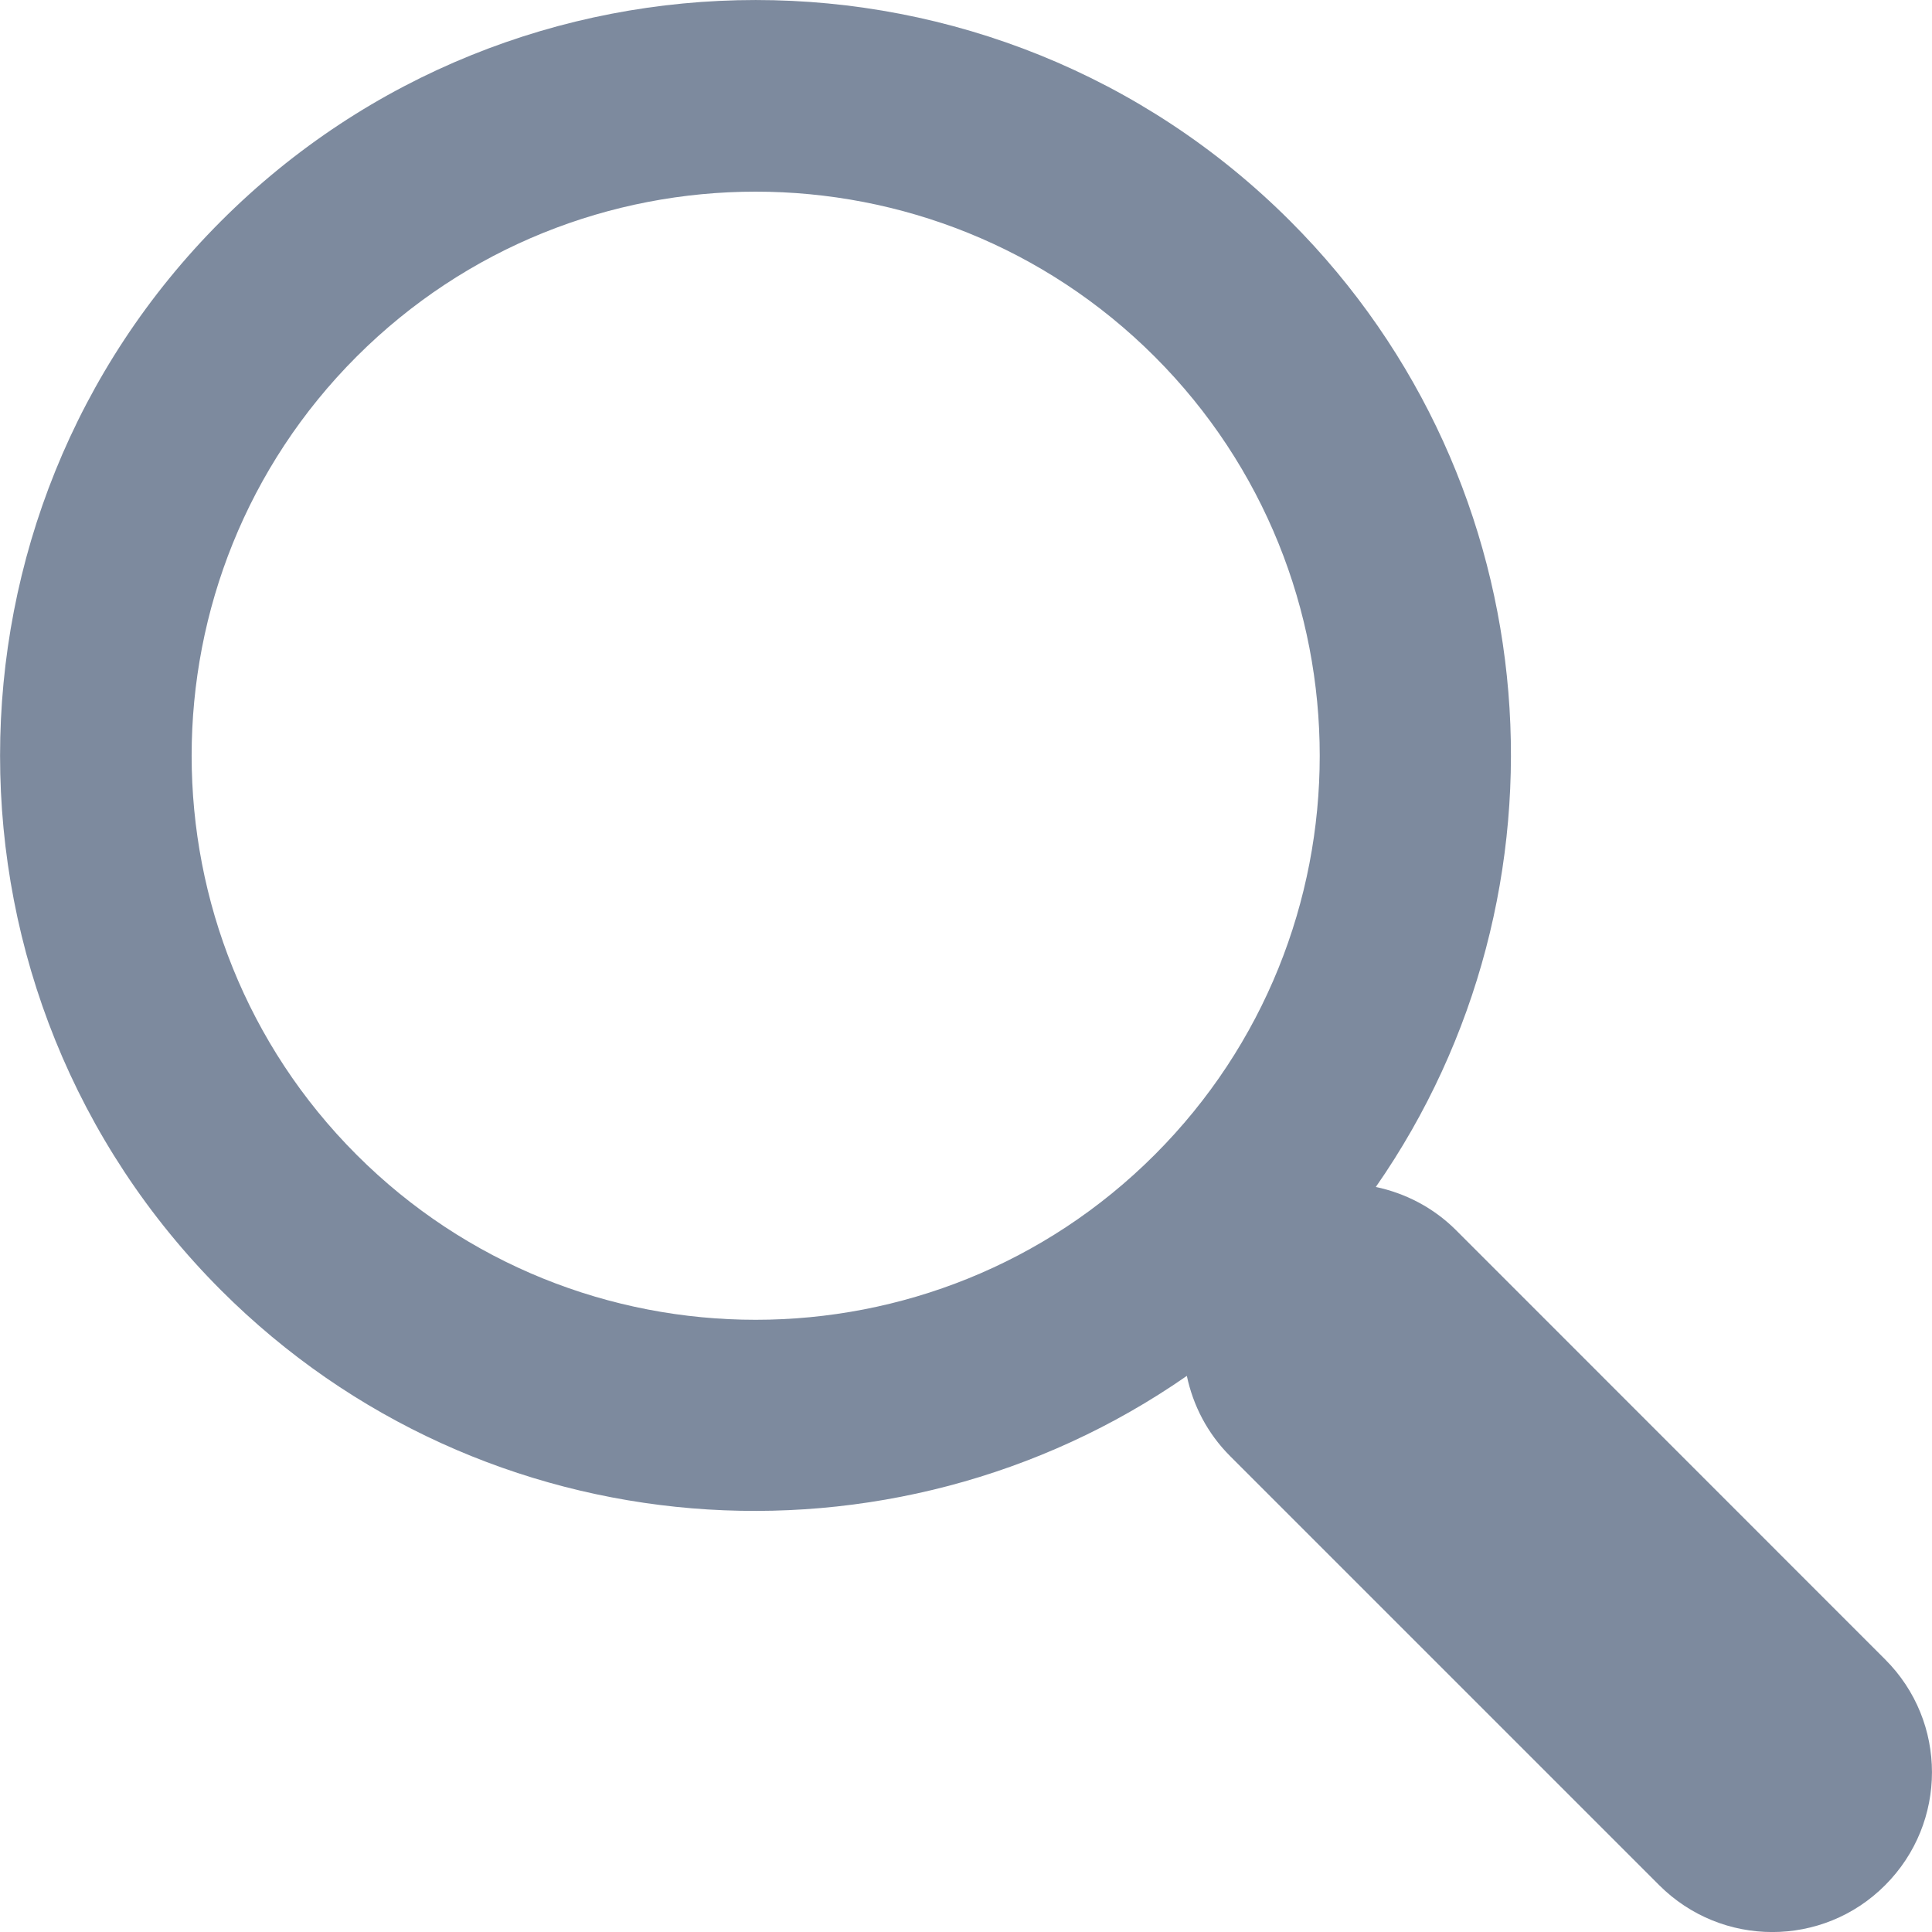
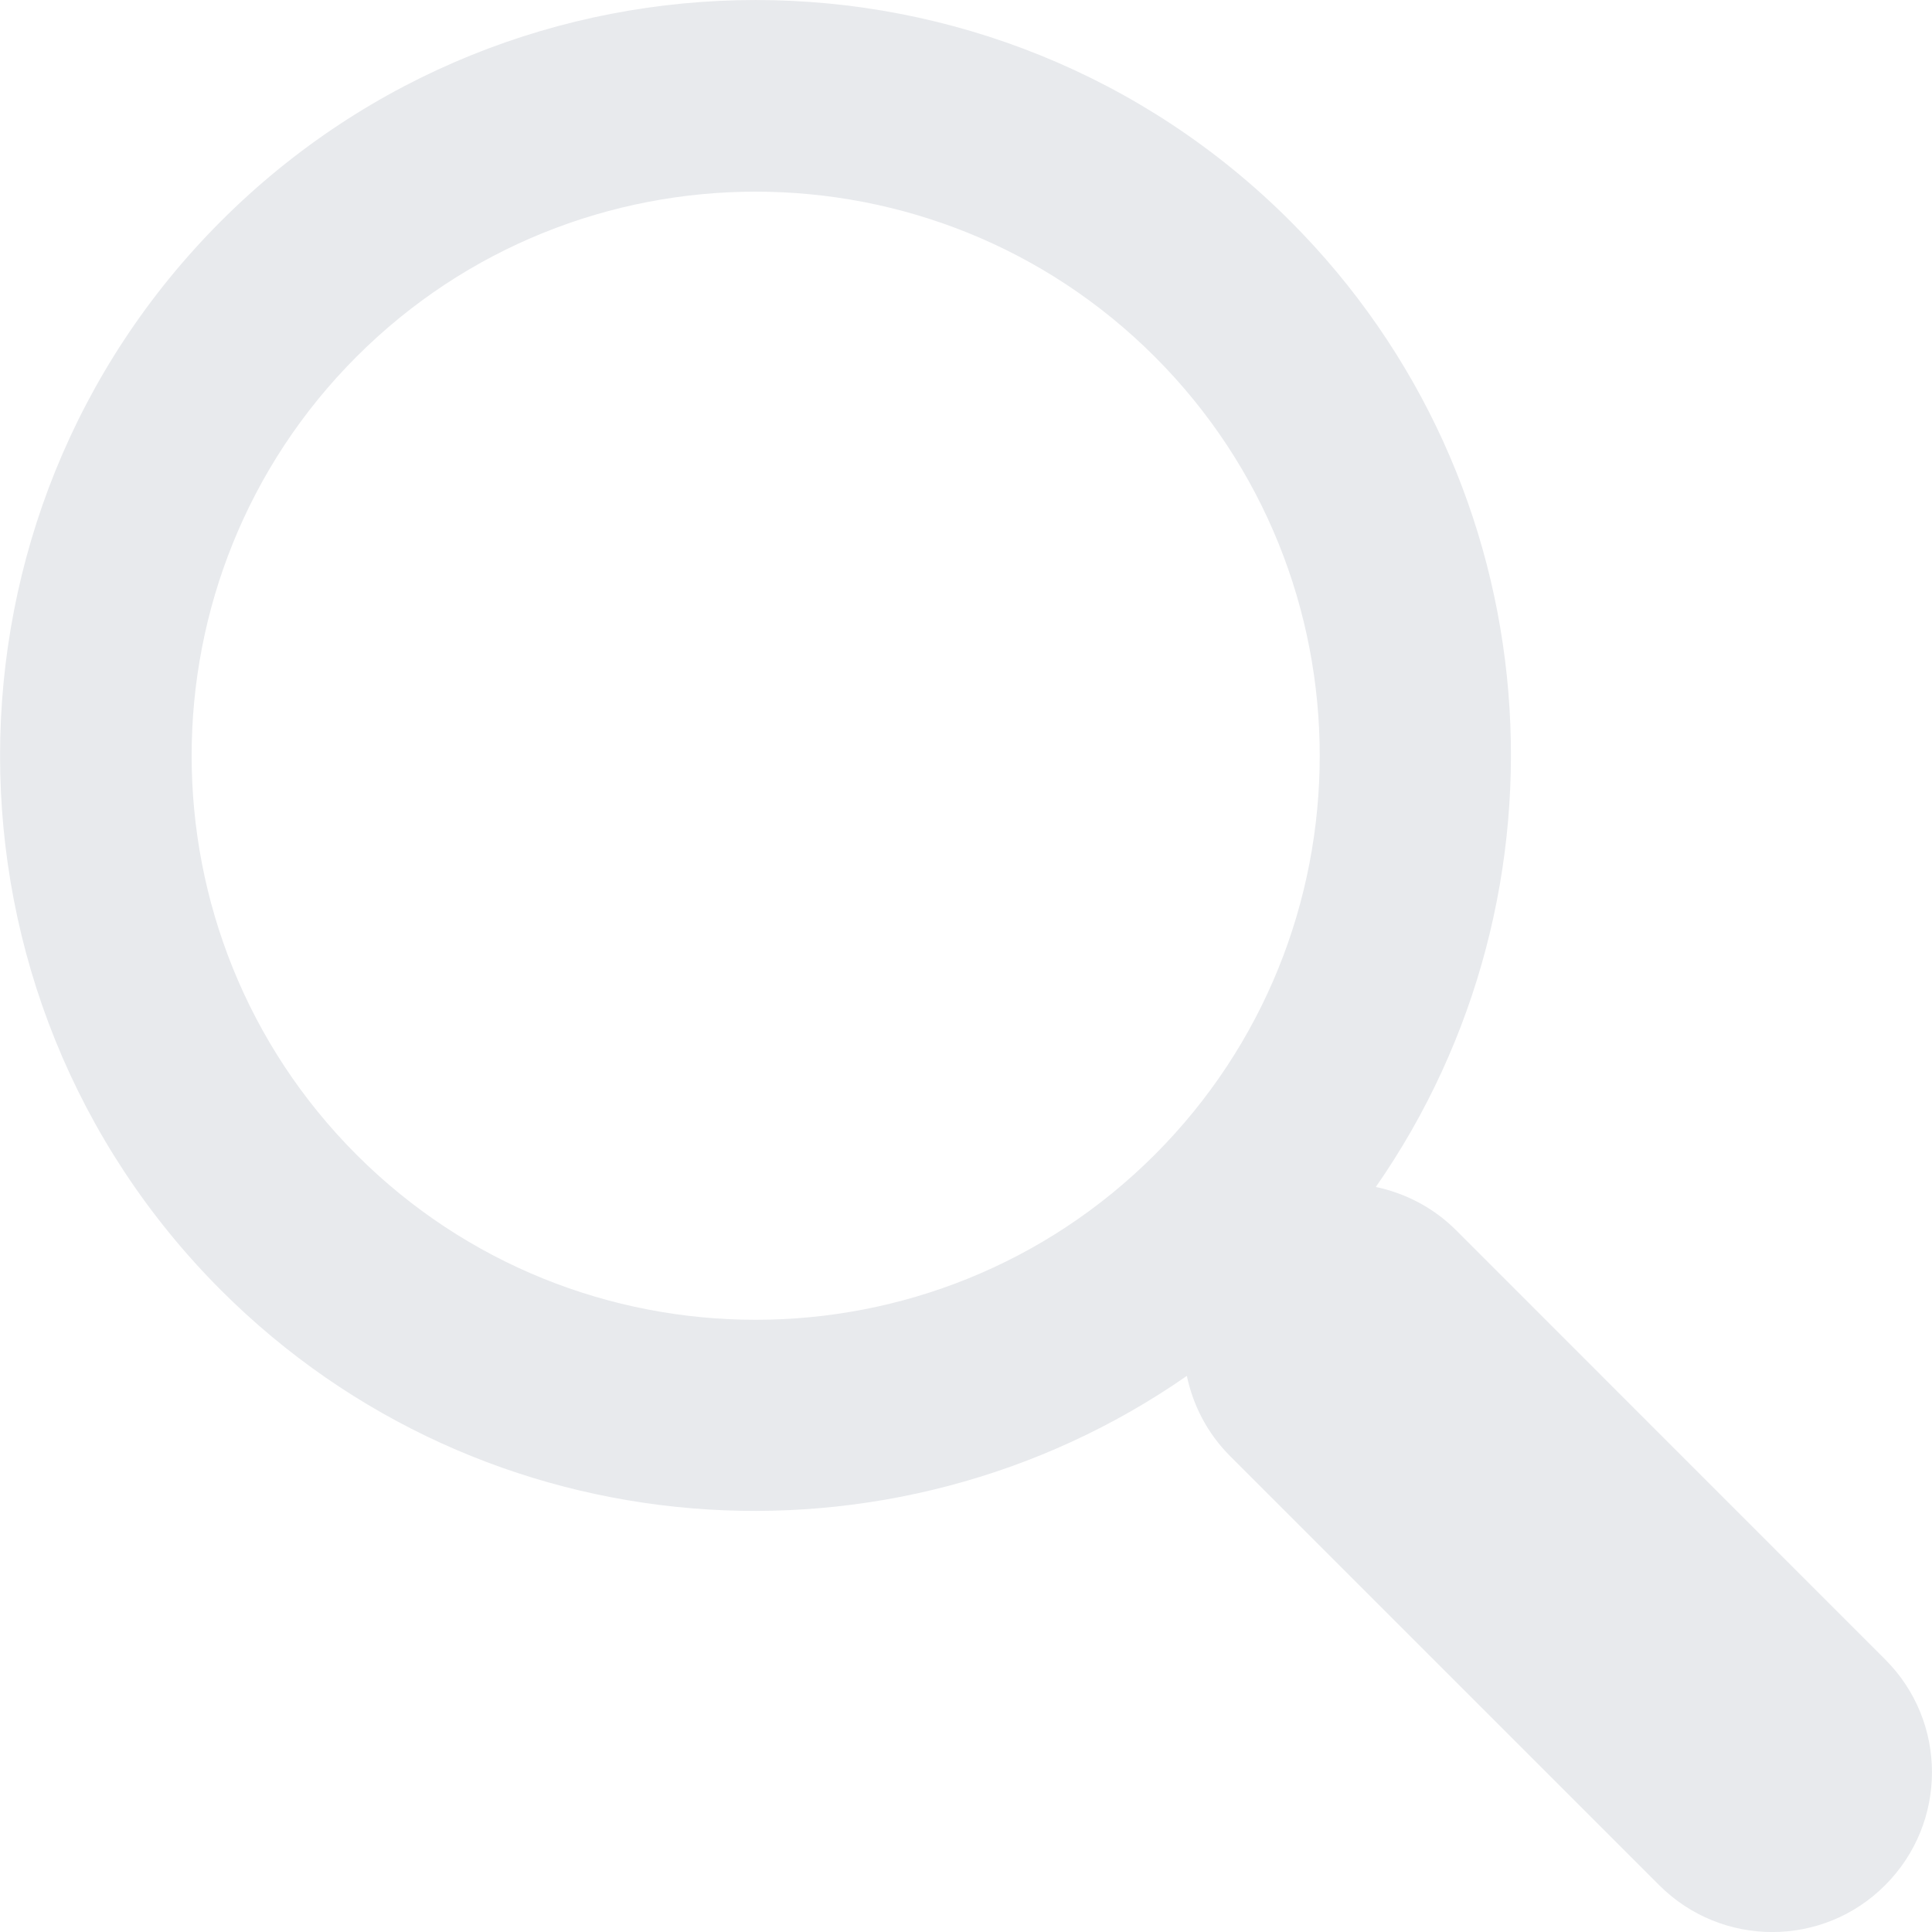
<svg xmlns="http://www.w3.org/2000/svg" version="1.1" id="Capa_1" x="0px" y="0px" width="512px" height="512px" viewBox="0 0 30.239 30.239" style="enable-background:new 0 0 30.239 30.239;" xml:space="preserve">
  <g>
-     <path d="M20.194,3.46c-4.613-4.613-12.121-4.613-16.734,0c-4.612,4.614-4.612,12.121,0,16.735   c4.108,4.107,10.506,4.547,15.116,1.34c0.097,0.459,0.319,0.897,0.676,1.254l6.718,6.718c0.979,0.977,2.561,0.977,3.535,0   c0.978-0.978,0.978-2.56,0-3.535l-6.718-6.72c-0.355-0.354-0.794-0.577-1.253-0.674C24.743,13.967,24.303,7.57,20.194,3.46z    M18.073,18.074c-3.444,3.444-9.049,3.444-12.492,0c-3.442-3.444-3.442-9.048,0-12.492c3.443-3.443,9.048-3.443,12.492,0   C21.517,9.026,21.517,14.63,18.073,18.074z" fill="#7d8a9e" />
+     <path d="M20.194,3.46c-4.613-4.613-12.121-4.613-16.734,0c-4.612,4.614-4.612,12.121,0,16.735   c4.108,4.107,10.506,4.547,15.116,1.34c0.097,0.459,0.319,0.897,0.676,1.254l6.718,6.718c0.979,0.977,2.561,0.977,3.535,0   c0.978-0.978,0.978-2.56,0-3.535l-6.718-6.72c-0.355-0.354-0.794-0.577-1.253-0.674C24.743,13.967,24.303,7.57,20.194,3.46z    M18.073,18.074c-3.444,3.444-9.049,3.444-12.492,0c-3.442-3.444-3.442-9.048,0-12.492c3.443-3.443,9.048-3.443,12.492,0   C21.517,9.026,21.517,14.63,18.073,18.074z" fill="#E8EAED" />
  </g>
  <g>
</g>
  <g>
</g>
  <g>
</g>
  <g>
</g>
  <g>
</g>
  <g>
</g>
  <g>
</g>
  <g>
</g>
  <g>
</g>
  <g>
</g>
  <g>
</g>
  <g>
</g>
  <g>
</g>
  <g>
</g>
  <g>
</g>
</svg>
